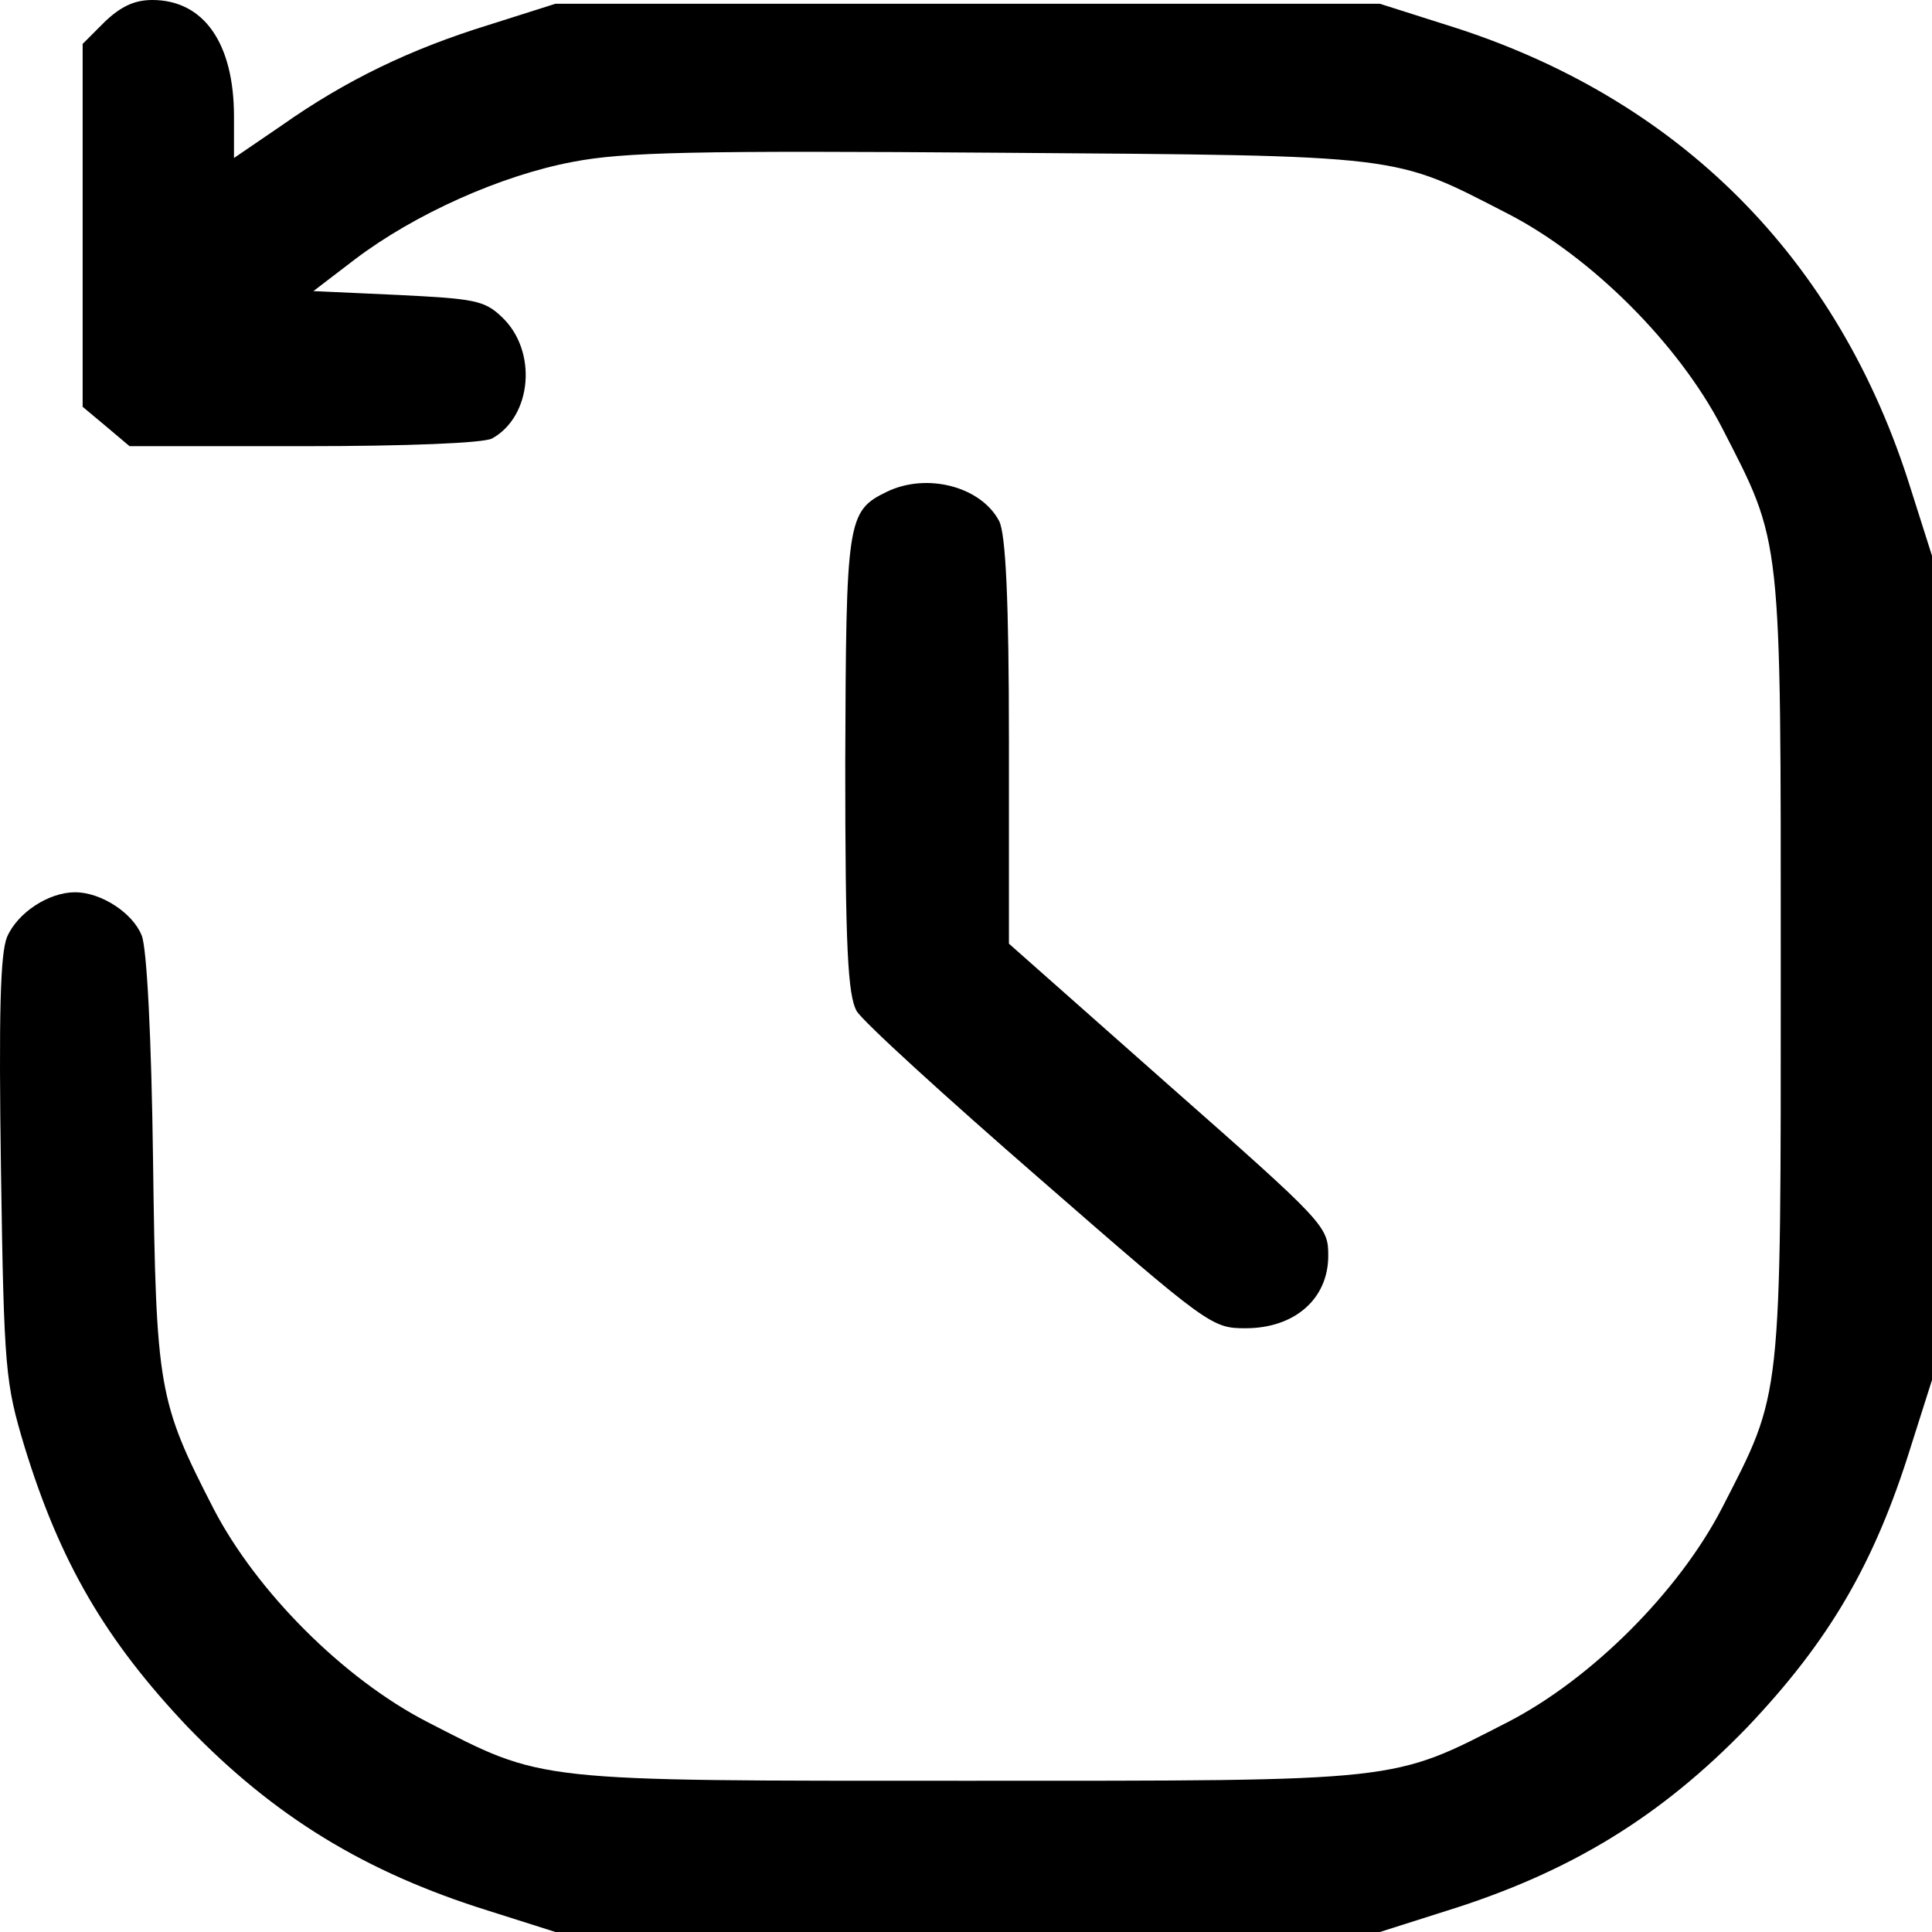
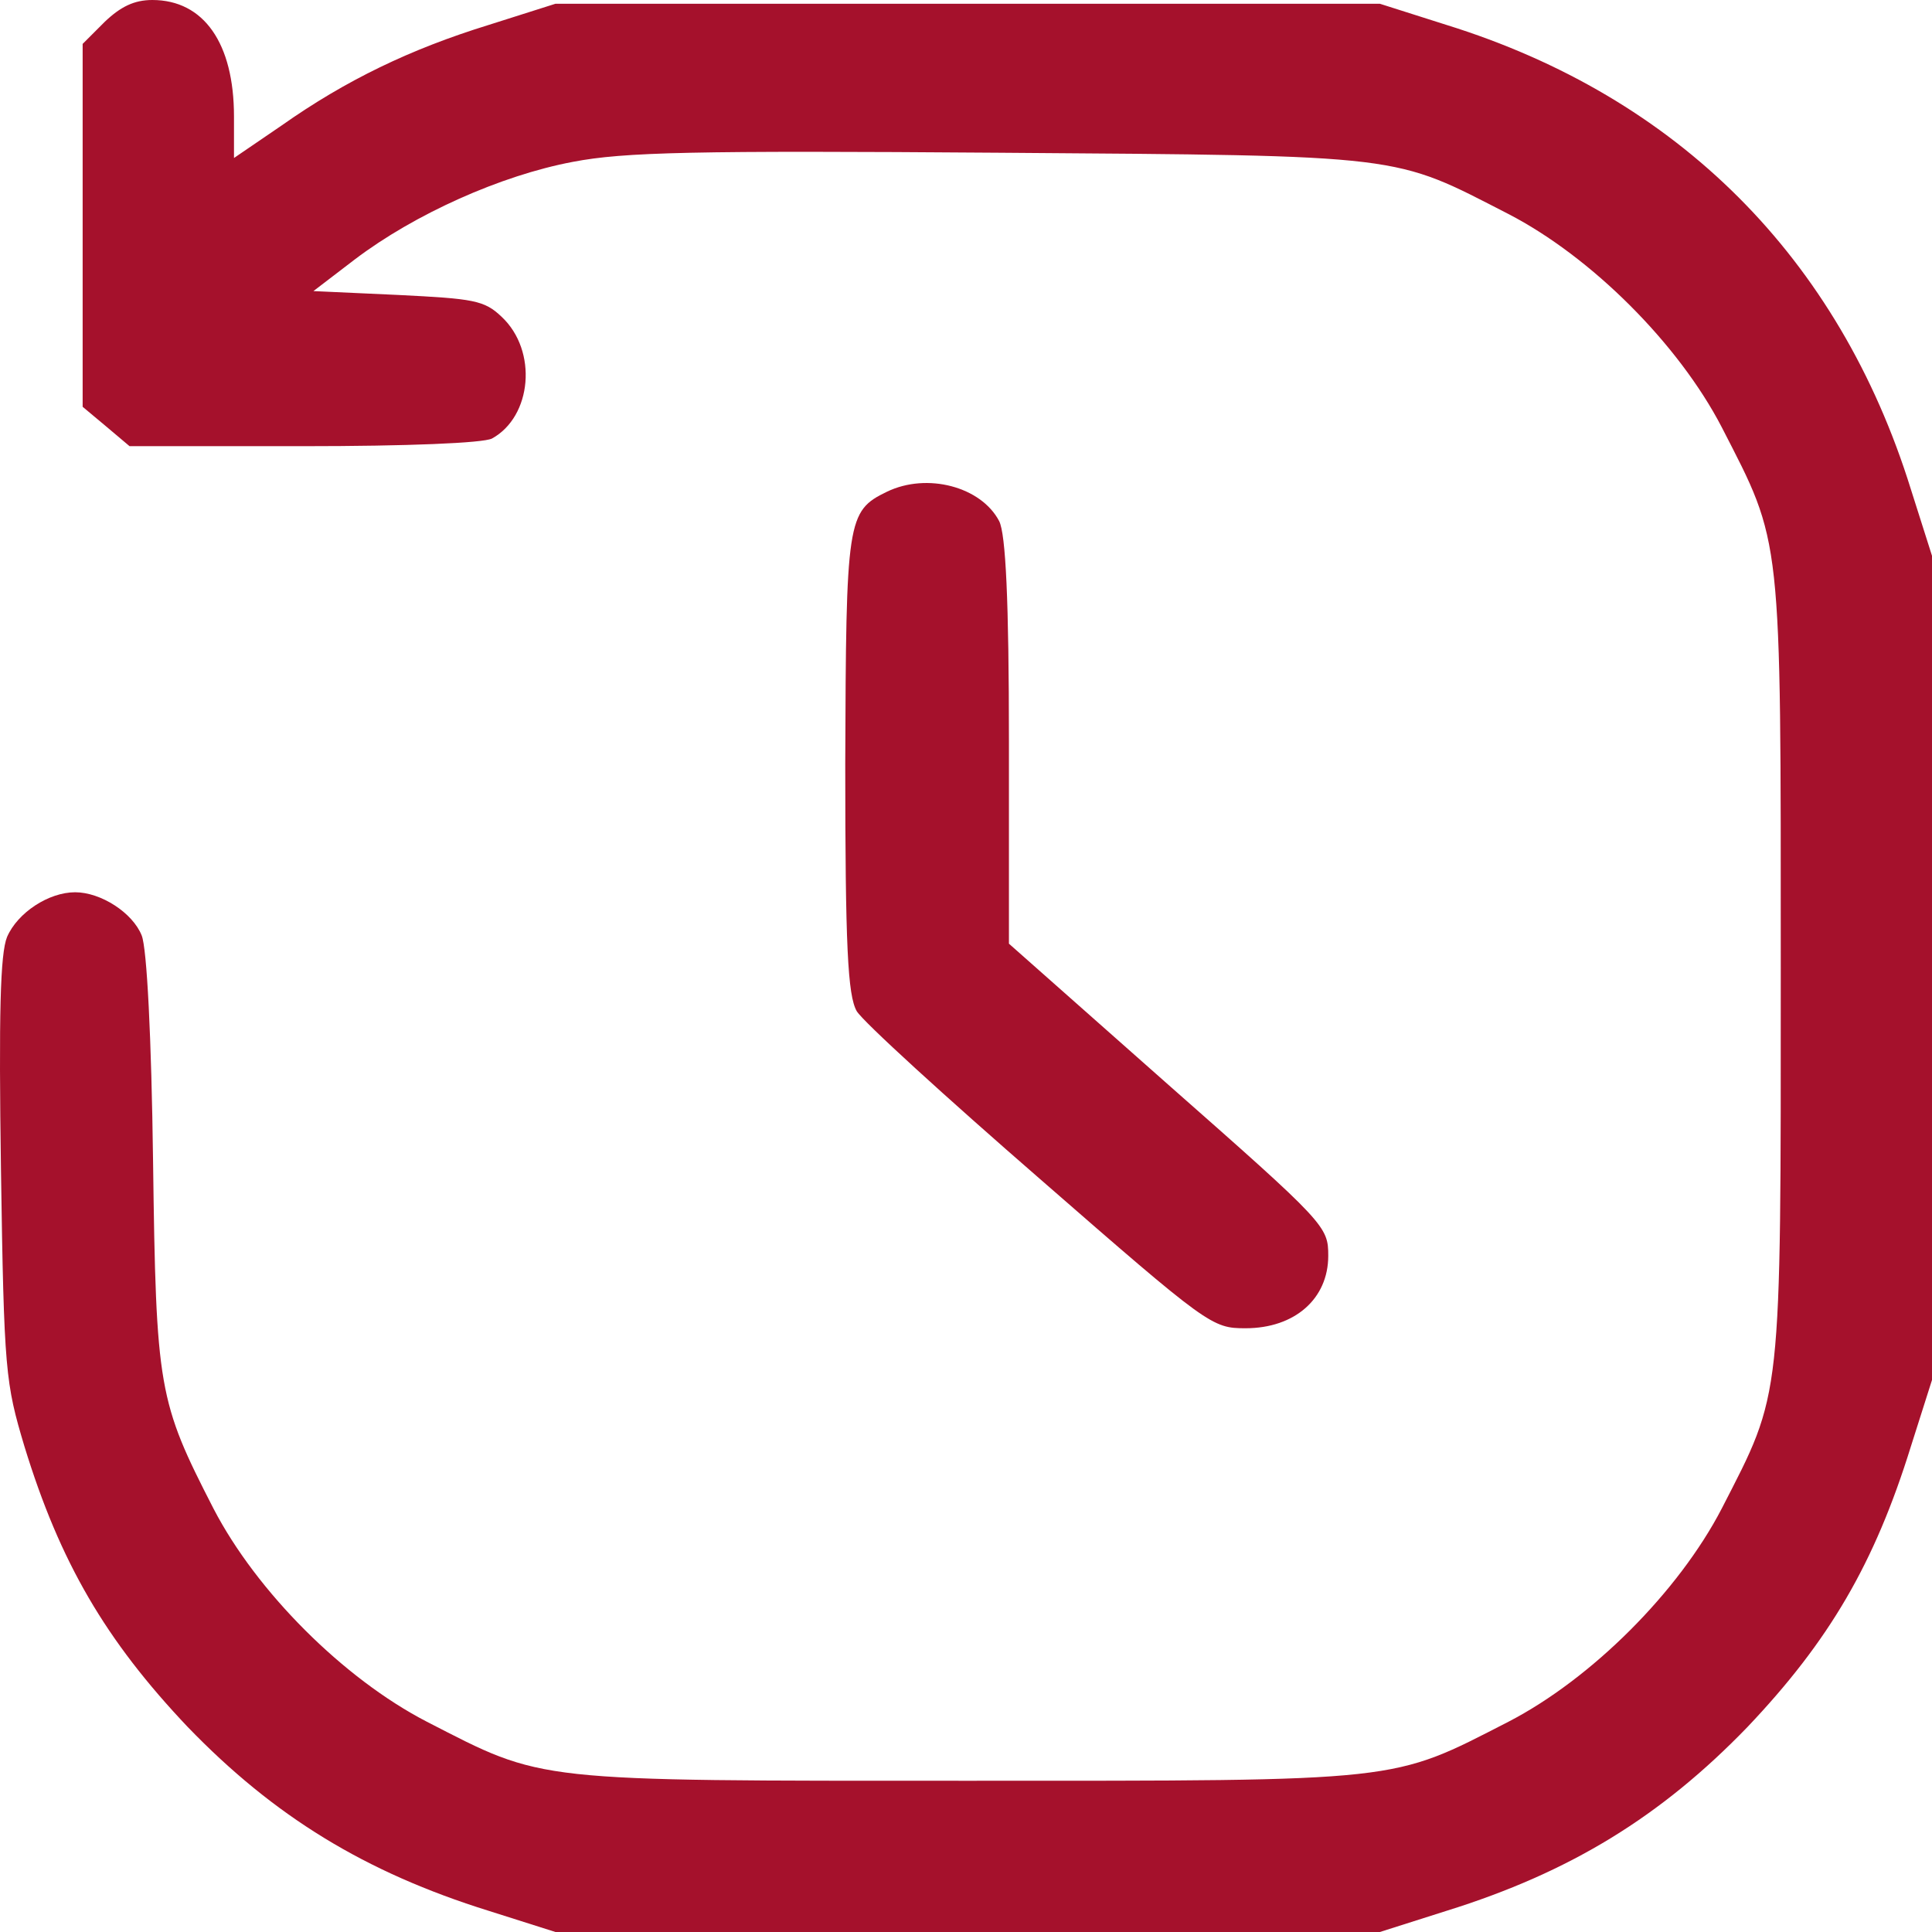
<svg xmlns="http://www.w3.org/2000/svg" width="18" height="18" viewBox="0 0 18 18" fill="none">
-   <path d="M0.975 0.204L0.77 0.409V2.099V3.79L0.989 3.973L1.207 4.157H2.821C3.8 4.157 4.498 4.128 4.583 4.086C4.956 3.882 5.012 3.269 4.674 2.952C4.512 2.797 4.413 2.783 3.709 2.748L2.92 2.712L3.307 2.416C3.864 1.994 4.667 1.634 5.337 1.508C5.816 1.416 6.464 1.402 9.311 1.423C13.123 1.451 12.969 1.437 14.054 1.994C14.829 2.395 15.639 3.205 16.041 3.98C16.605 5.079 16.591 4.939 16.591 9.018C16.591 13.097 16.605 12.956 16.041 14.055C15.639 14.83 14.829 15.64 14.054 16.041C12.954 16.605 13.095 16.591 9.015 16.591C4.935 16.591 5.076 16.605 3.977 16.041C3.201 15.64 2.391 14.83 1.989 14.055C1.475 13.054 1.454 12.942 1.426 10.814C1.411 9.673 1.369 8.834 1.32 8.715C1.235 8.503 0.939 8.313 0.7 8.313C0.453 8.313 0.164 8.503 0.066 8.729C0.002 8.884 -0.012 9.447 0.009 10.899C0.037 12.78 0.051 12.885 0.228 13.477C0.559 14.555 0.982 15.281 1.75 16.091C2.553 16.922 3.399 17.443 4.554 17.803L5.175 18H9.015H12.856L13.476 17.803C14.632 17.443 15.477 16.922 16.28 16.091C17.042 15.288 17.464 14.569 17.803 13.477L18 12.857V9.018V5.178L17.803 4.558C17.133 2.402 15.632 0.902 13.476 0.232L12.856 0.035H9.015H5.175L4.554 0.232C3.822 0.458 3.223 0.747 2.624 1.169L2.18 1.472V1.085C2.18 0.402 1.898 0 1.419 0C1.249 0 1.123 0.063 0.975 0.204Z" fill="currentColor" />
-   <path d="M8.264 4.581C7.89 4.762 7.883 4.842 7.875 7.114C7.875 8.819 7.898 9.273 7.982 9.421C8.043 9.521 8.813 10.223 9.69 10.985C11.261 12.355 11.292 12.375 11.605 12.375C12.062 12.375 12.375 12.101 12.375 11.7C12.375 11.426 12.352 11.399 10.888 10.109L9.4 8.792V6.907C9.4 5.59 9.37 4.975 9.309 4.855C9.141 4.534 8.638 4.401 8.264 4.581Z" fill="currentColor" />
+   <path d="M0.975 0.204L0.77 0.409V2.099V3.79L0.989 3.973L1.207 4.157H2.821C3.8 4.157 4.498 4.128 4.583 4.086C4.956 3.882 5.012 3.269 4.674 2.952C4.512 2.797 4.413 2.783 3.709 2.748L2.92 2.712L3.307 2.416C3.864 1.994 4.667 1.634 5.337 1.508C5.816 1.416 6.464 1.402 9.311 1.423C13.123 1.451 12.969 1.437 14.054 1.994C14.829 2.395 15.639 3.205 16.041 3.98C16.605 5.079 16.591 4.939 16.591 9.018C16.591 13.097 16.605 12.956 16.041 14.055C15.639 14.83 14.829 15.64 14.054 16.041C12.954 16.605 13.095 16.591 9.015 16.591C4.935 16.591 5.076 16.605 3.977 16.041C3.201 15.64 2.391 14.83 1.989 14.055C1.475 13.054 1.454 12.942 1.426 10.814C1.411 9.673 1.369 8.834 1.32 8.715C1.235 8.503 0.939 8.313 0.7 8.313C0.453 8.313 0.164 8.503 0.066 8.729C0.002 8.884 -0.012 9.447 0.009 10.899C0.037 12.78 0.051 12.885 0.228 13.477C0.559 14.555 0.982 15.281 1.75 16.091C2.553 16.922 3.399 17.443 4.554 17.803L5.175 18H9.015H12.856L13.476 17.803C14.632 17.443 15.477 16.922 16.28 16.091C17.042 15.288 17.464 14.569 17.803 13.477L18 12.857V9.018V5.178L17.803 4.558C17.133 2.402 15.632 0.902 13.476 0.232L12.856 0.035H9.015H5.175L4.554 0.232C3.822 0.458 3.223 0.747 2.624 1.169L2.18 1.472V1.085C2.18 0.402 1.898 0 1.419 0C1.249 0 1.123 0.063 0.975 0.204Z" fill="#A5112C" />
+   <path d="M8.264 4.581C7.89 4.762 7.883 4.842 7.875 7.114C7.875 8.819 7.898 9.273 7.982 9.421C8.043 9.521 8.813 10.223 9.69 10.985C11.261 12.355 11.292 12.375 11.605 12.375C12.062 12.375 12.375 12.101 12.375 11.7C12.375 11.426 12.352 11.399 10.888 10.109L9.4 8.792V6.907C9.4 5.59 9.37 4.975 9.309 4.855C9.141 4.534 8.638 4.401 8.264 4.581Z" fill="#A5112C" />
</svg>
